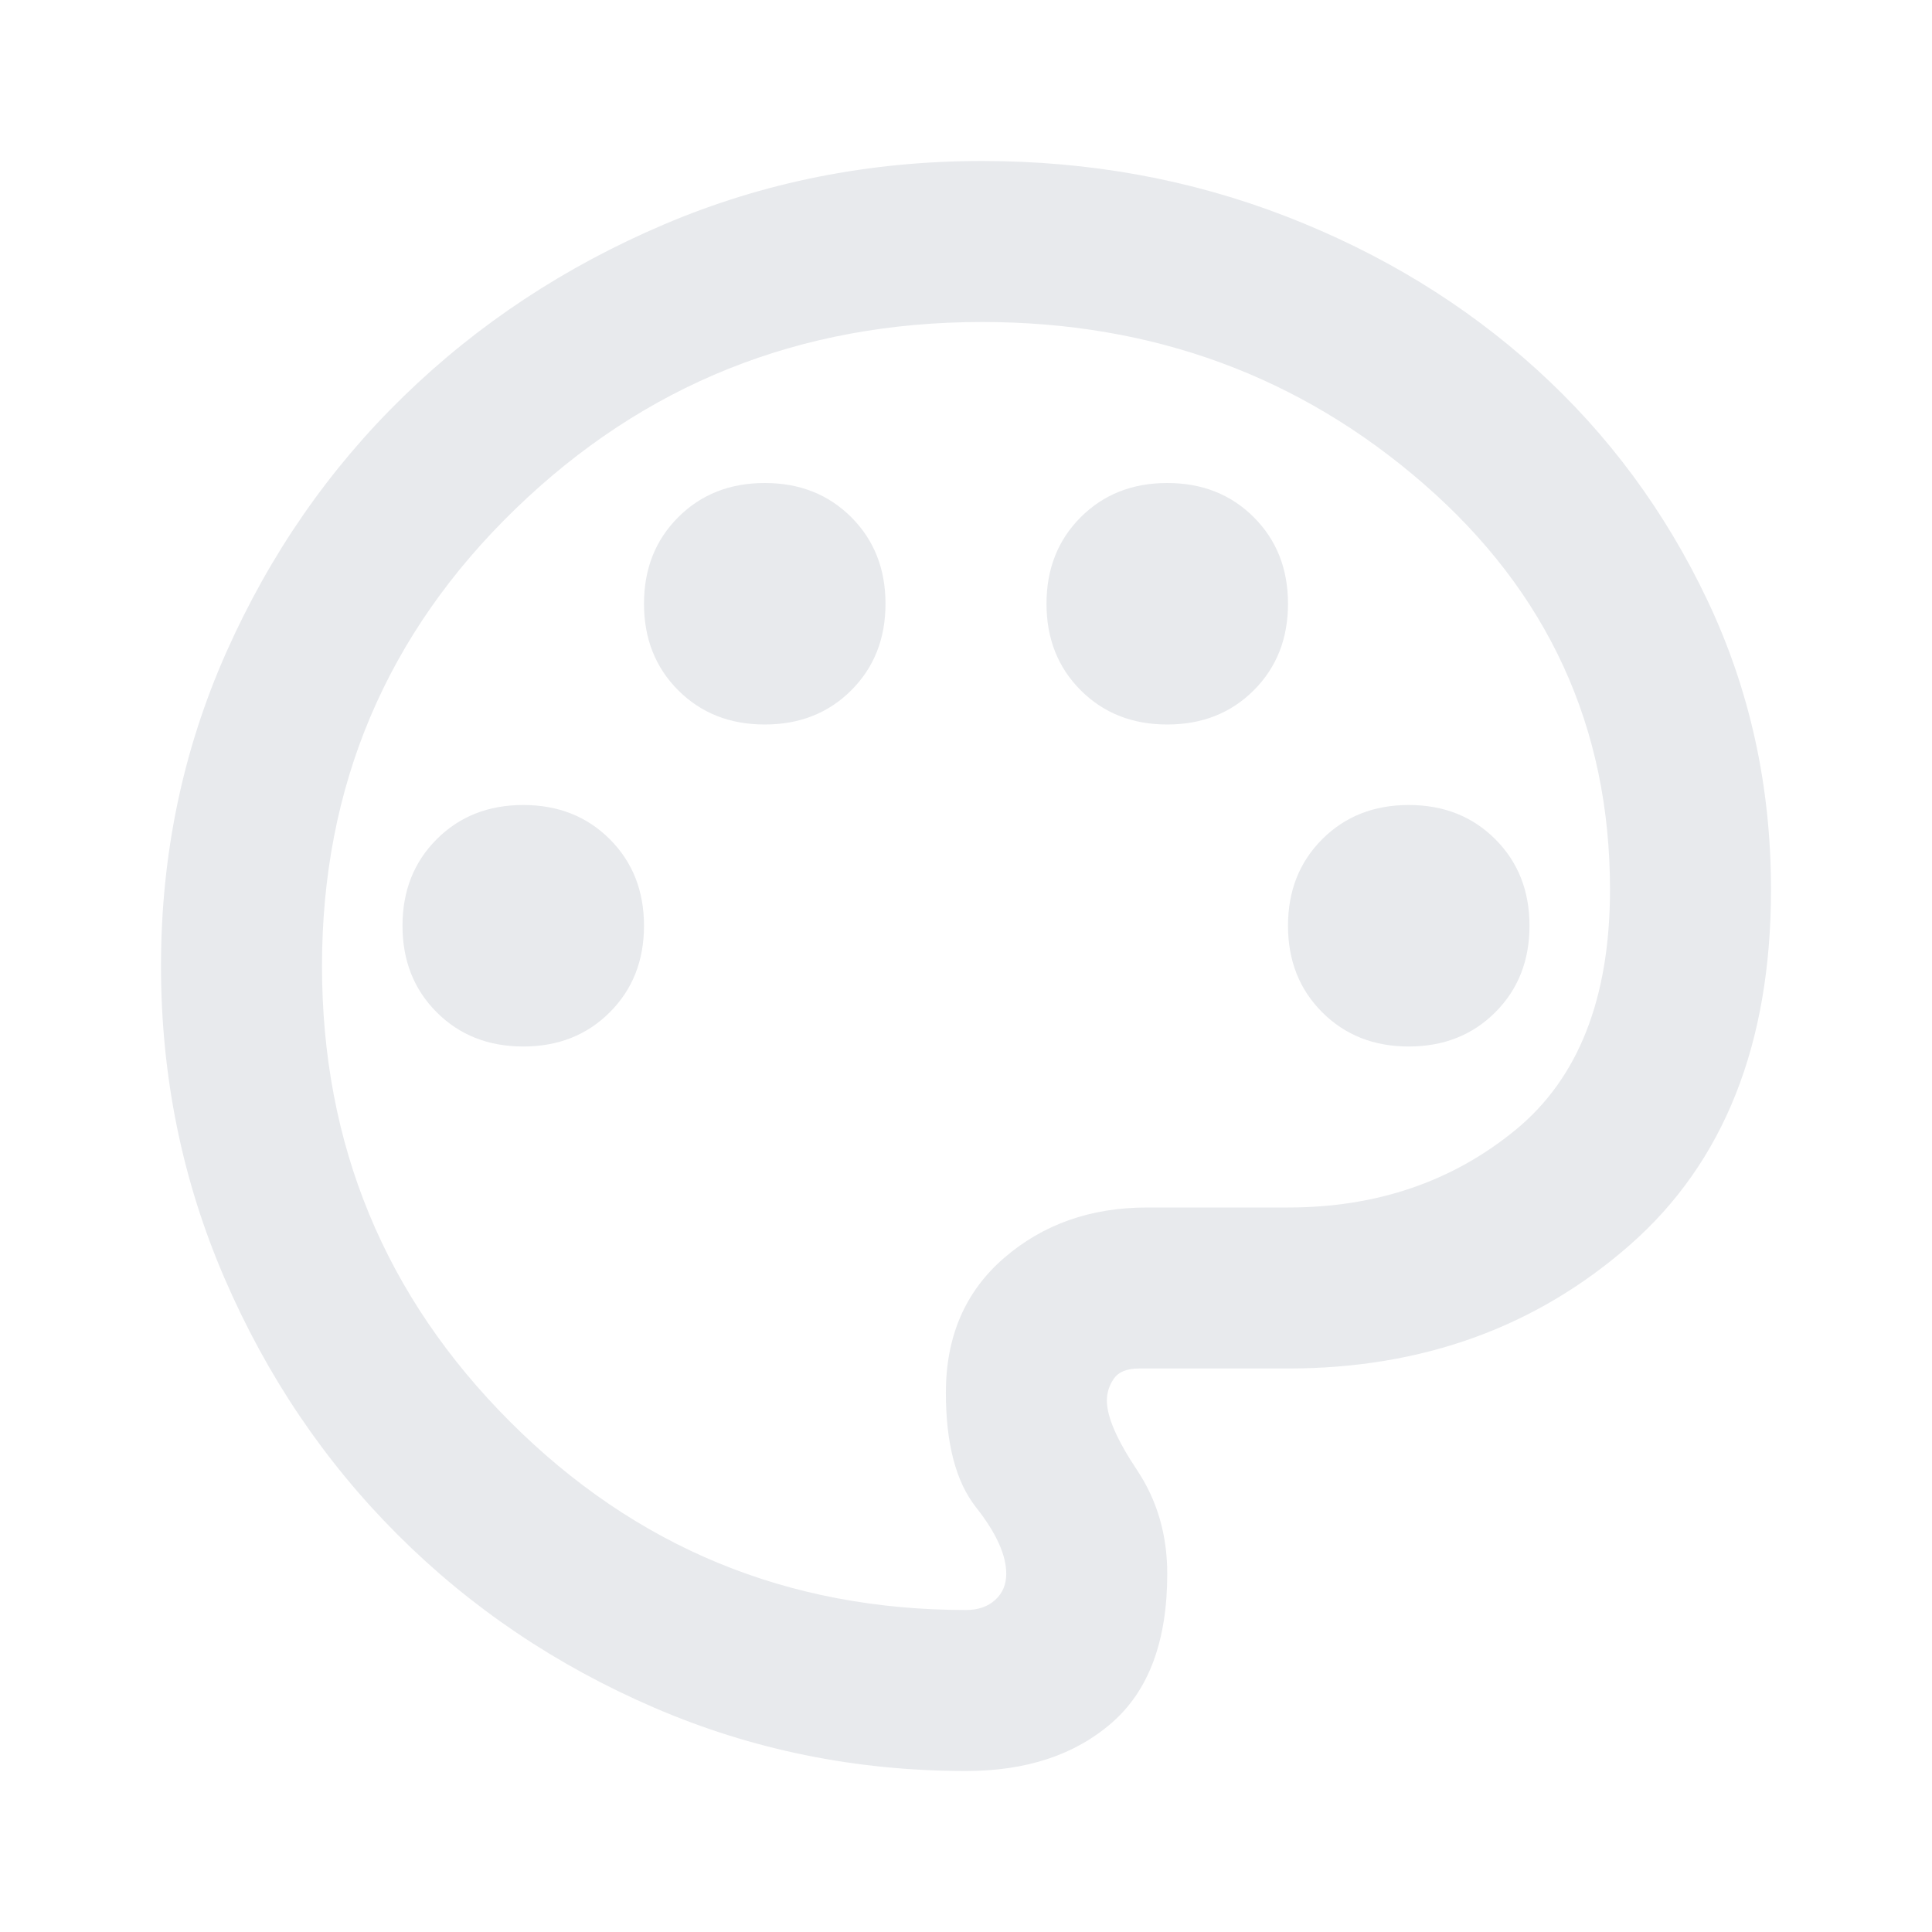
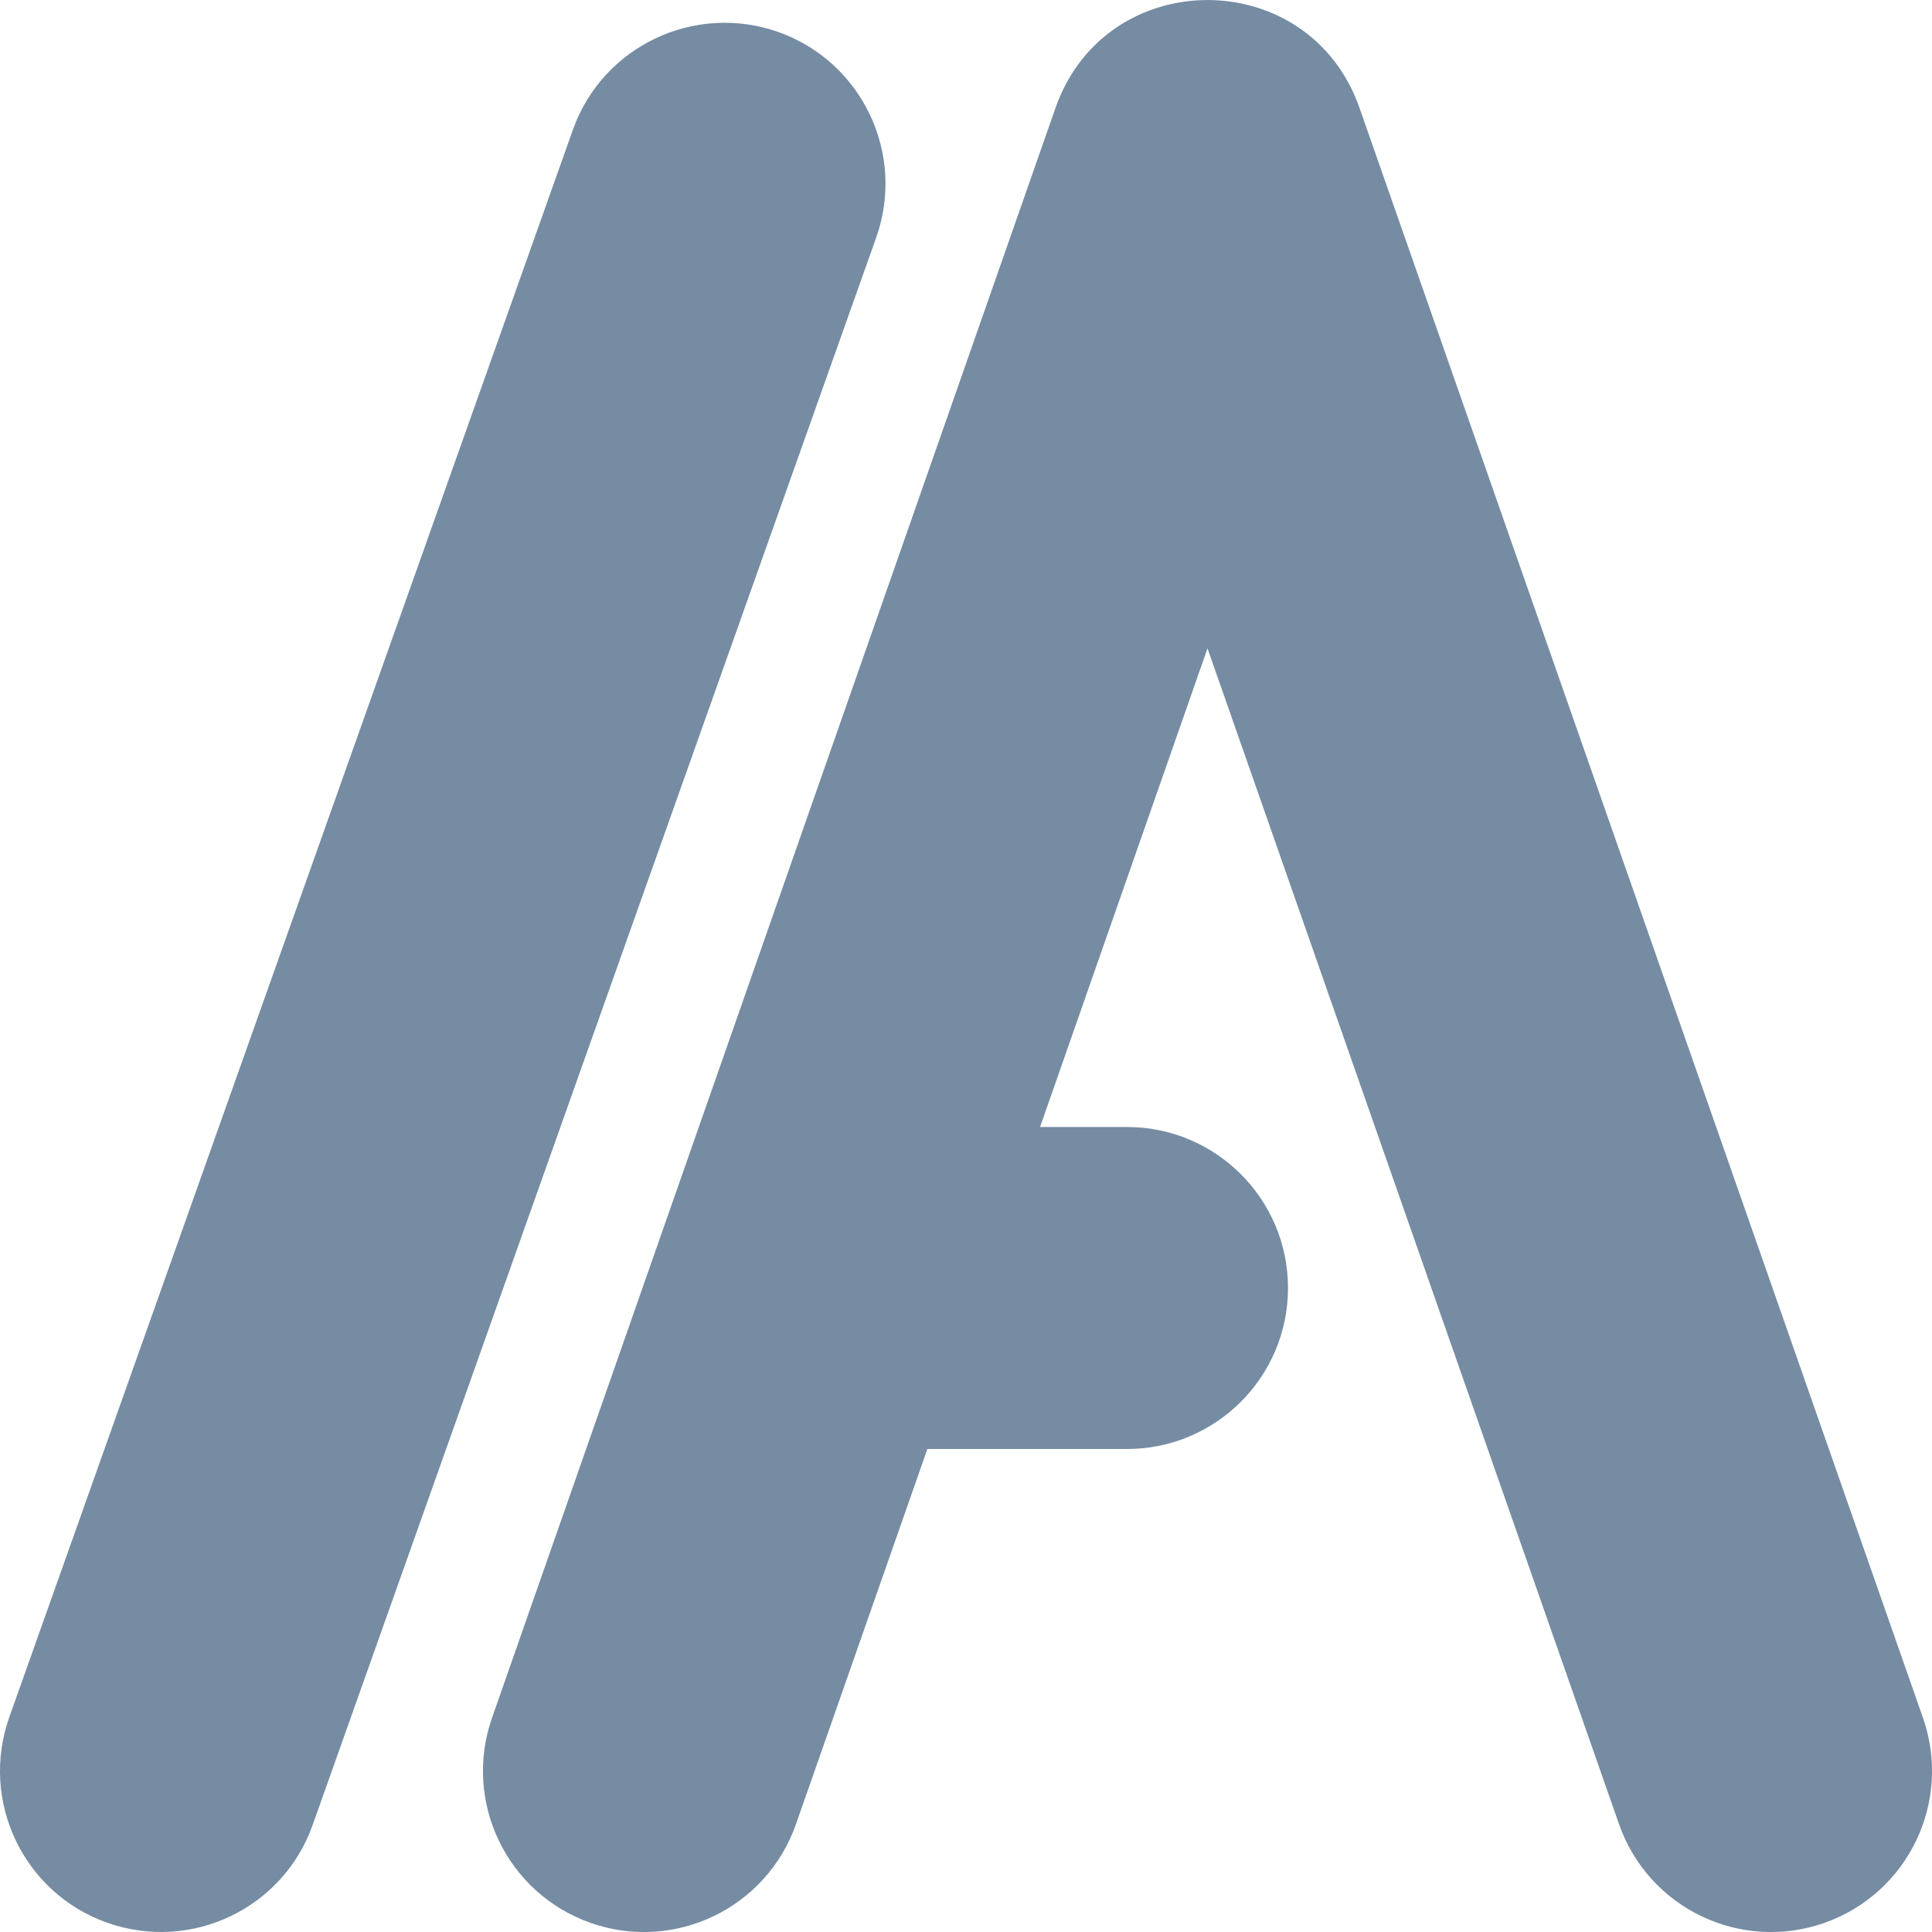
- <svg xmlns="http://www.w3.org/2000/svg" height="24px" viewBox="0 -960 960 960" width="24px" fill="#e8eaed">
-   <path d="M480-80q-82 0-155-31.5t-127.5-86Q143-252 111.5-325T80-480q0-83 32.5-156t88-127Q256-817 330-848.5T488-880q80 0 151 27.5t124.5 76q53.5 48.5 85 115T880-518q0 115-70 176.5T640-280h-74q-9 0-12.5 5t-3.5 11q0 12 15 34.5t15 51.5q0 50-27.5 74T480-80Zm0-400Zm-220 40q26 0 43-17t17-43q0-26-17-43t-43-17q-26 0-43 17t-17 43q0 26 17 43t43 17Zm120-160q26 0 43-17t17-43q0-26-17-43t-43-17q-26 0-43 17t-17 43q0 26 17 43t43 17Zm200 0q26 0 43-17t17-43q0-26-17-43t-43-17q-26 0-43 17t-17 43q0 26 17 43t43 17Zm120 160q26 0 43-17t17-43q0-26-17-43t-43-17q-26 0-43 17t-17 43q0 26 17 43t43 17ZM480-160q9 0 14.5-5t5.5-13q0-14-15-33t-15-57q0-42 29-67t71-25h70q66 0 113-38.5T800-518q0-121-92.5-201.5T488-800q-136 0-232 93t-96 227q0 133 93.5 226.5T480-160Z" />
+ <svg xmlns="http://www.w3.org/2000/svg" id="meteor-icon-kit__regular-style-alt-xs" viewBox="0 0 12 12" fill="none">
+   <path fill-rule="evenodd" clip-rule="evenodd" d="M6.46 7H7C7.552 7 8 7.448 8 8C8 8.552 7.552 9 7 9H5.76L4.944 11.33C4.761 11.852 4.191 12.126 3.67 11.944C3.148 11.761 2.874 11.191 3.056 10.67L6.556 0.67C6.869 -0.223 8.131 -0.223 8.444 0.67L11.944 10.67C12.126 11.191 11.852 11.761 11.33 11.944C10.809 12.126 10.239 11.852 10.056 11.33L7.5 4.027L6.46 7zM1.942 11.335C1.758 11.855 1.186 12.127 0.665 11.942C0.145 11.758 -0.127 11.186 0.058 10.665L3.558 0.807C3.742 0.287 4.314 0.015 4.835 0.199C5.355 0.384 5.627 0.956 5.442 1.476L1.942 11.335z" fill="#758CA3" />
</svg>
